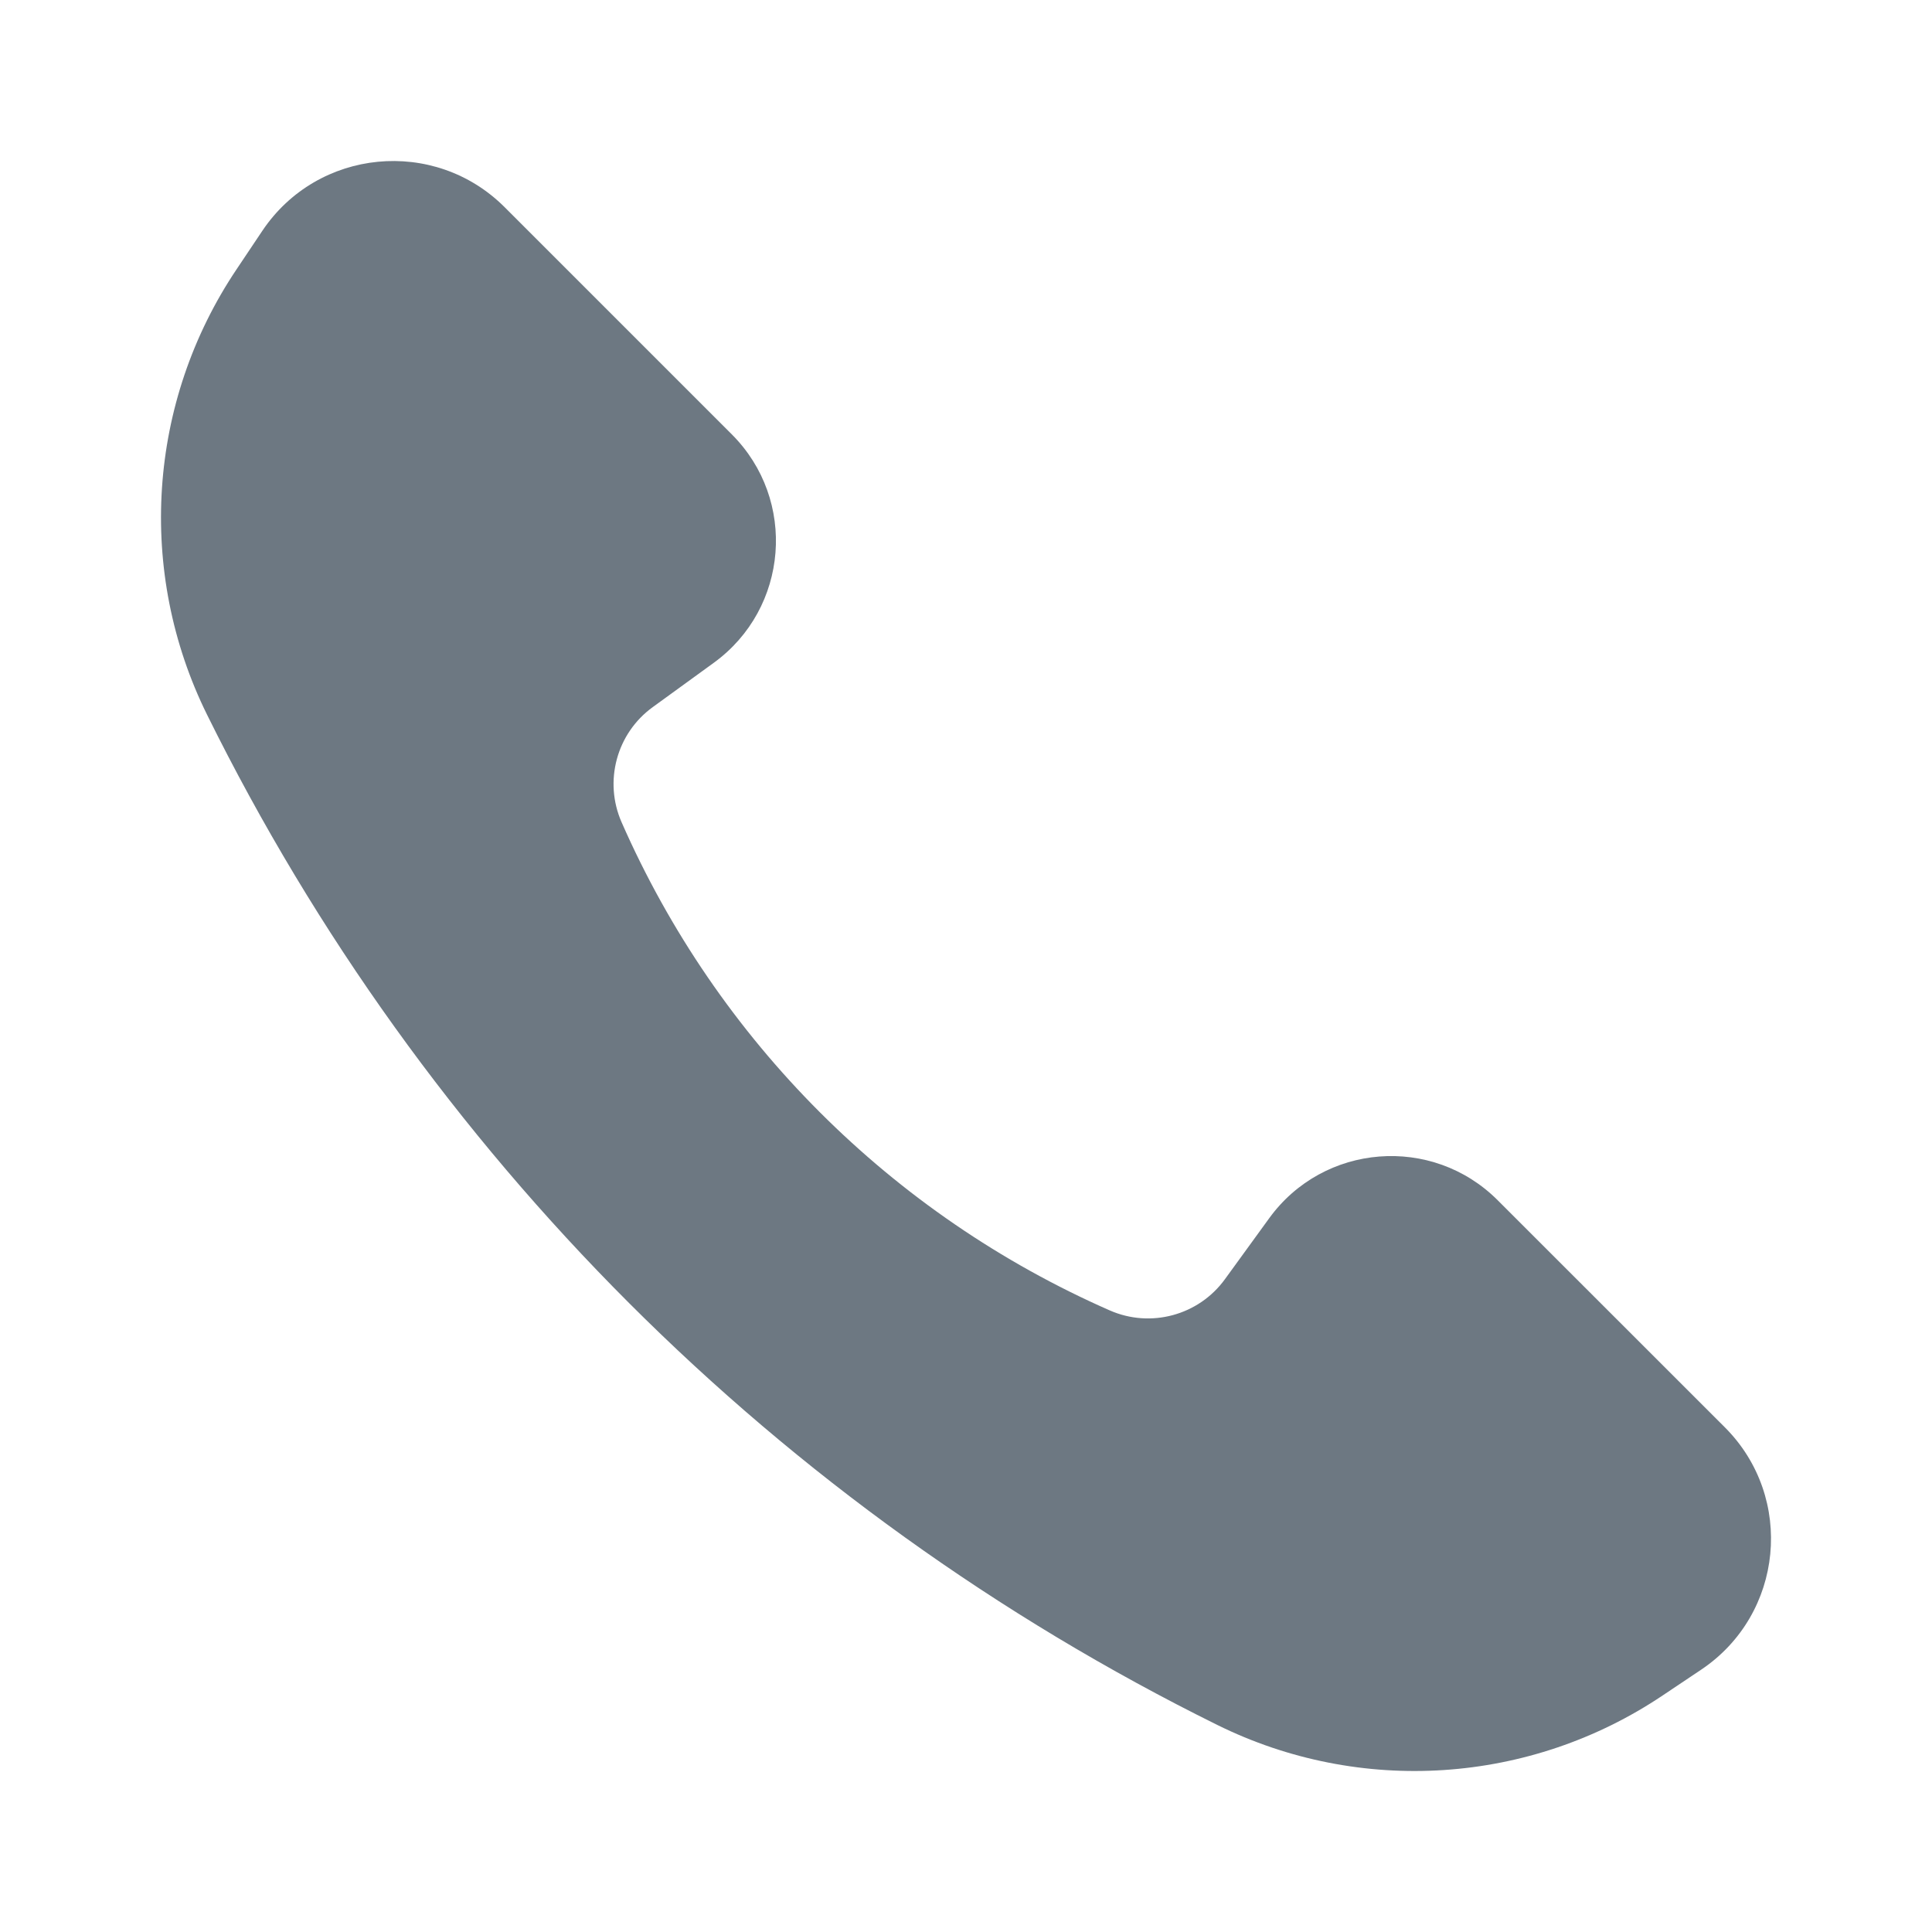
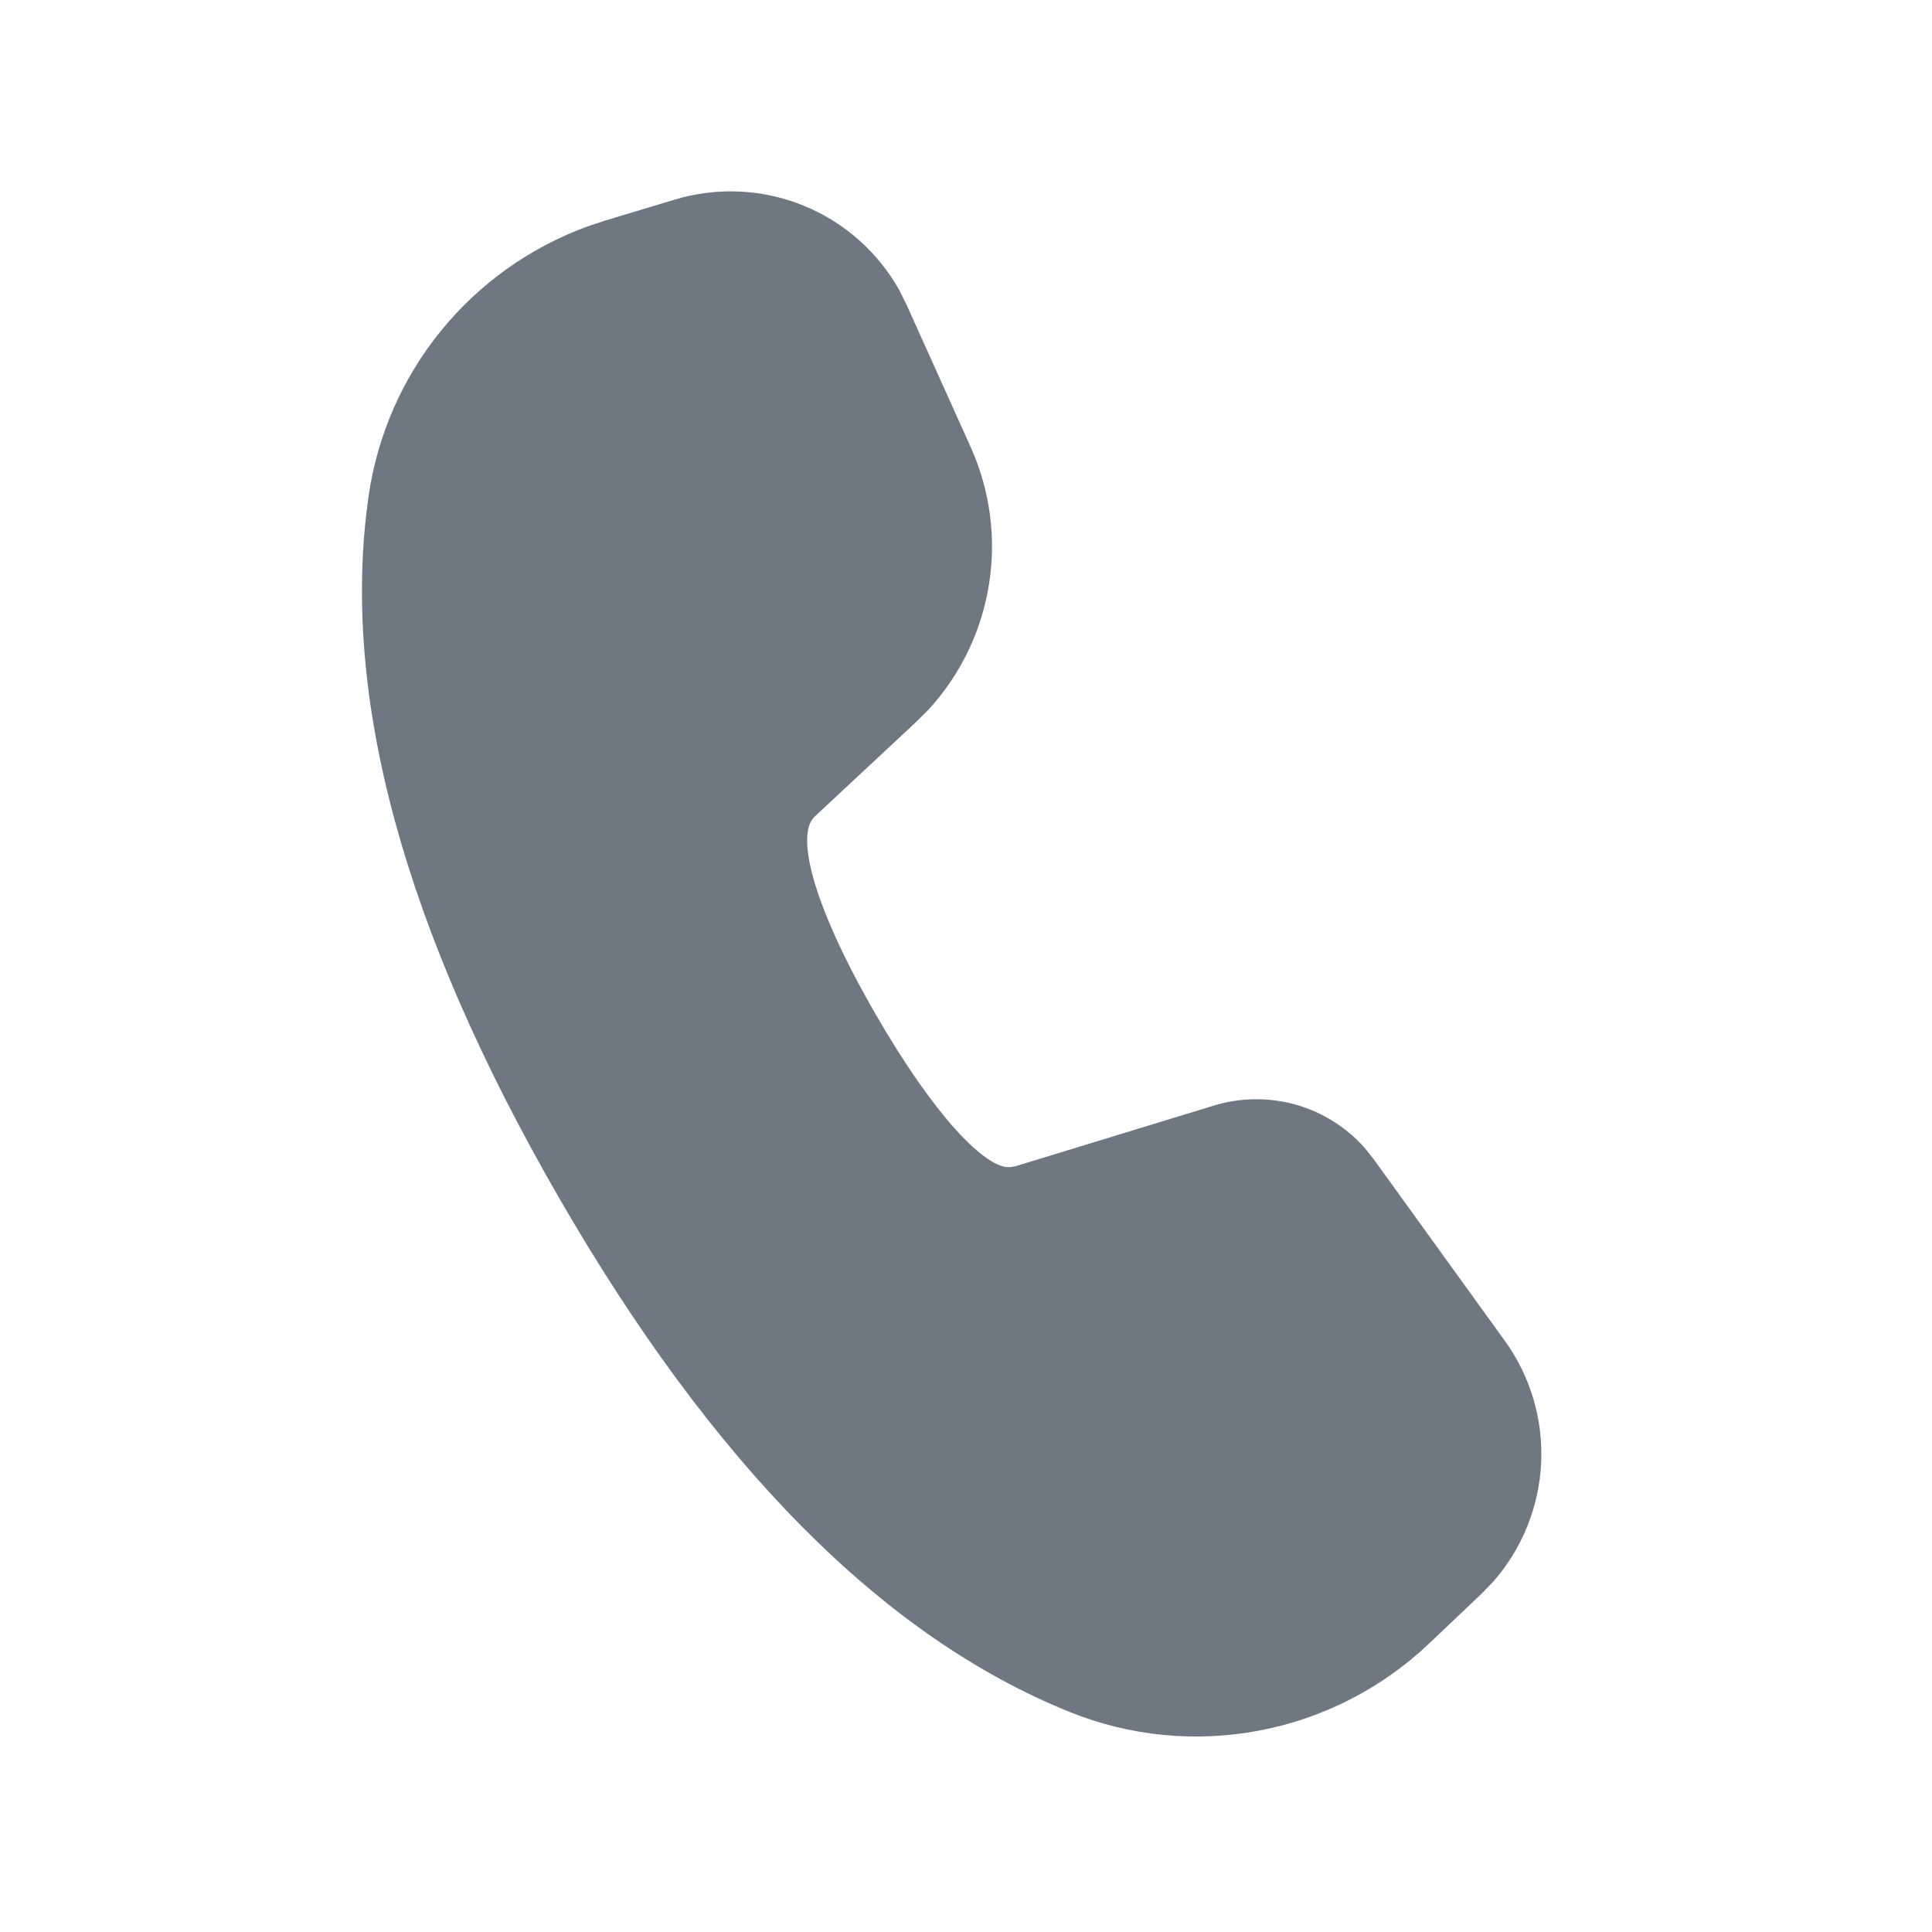
<svg xmlns="http://www.w3.org/2000/svg" width="24" height="24" viewBox="0 0 24 24" fill="none">
-   <path d="M3.259 2.867L2.939 3.345C1.834 4.991 1.694 7.103 2.573 8.88C5.265 14.326 9.674 18.735 15.12 21.427C16.897 22.306 19.009 22.166 20.655 21.061L21.133 20.741C22.157 20.054 22.299 18.603 21.426 17.73L18.605 14.91C17.791 14.095 16.442 14.202 15.766 15.134L15.217 15.89C14.891 16.34 14.294 16.502 13.785 16.278C11.076 15.088 8.912 12.924 7.722 10.215C7.498 9.706 7.659 9.109 8.11 8.783L8.866 8.234C9.798 7.558 9.905 6.209 9.09 5.395L6.269 2.574C5.397 1.702 3.946 1.843 3.259 2.867Z" fill="#6D7882" />
+   <path d="M8.384 2.479C8.909 2.321 9.473 2.347 9.981 2.554C10.489 2.76 10.911 3.135 11.177 3.614L11.265 3.793L12.06 5.558C12.3 6.094 12.379 6.689 12.284 7.269C12.19 7.849 11.928 8.388 11.53 8.82L11.37 8.978L10.118 10.146C9.893 10.36 10.062 11.186 10.878 12.6C11.612 13.872 12.21 14.466 12.504 14.498H12.556L12.619 14.486L15.079 13.734C15.41 13.633 15.762 13.629 16.095 13.722C16.428 13.816 16.727 14.004 16.956 14.263L17.065 14.401L18.694 16.657C19.013 17.099 19.172 17.637 19.144 18.182C19.117 18.726 18.905 19.245 18.544 19.654L18.397 19.805L17.747 20.422C17.163 20.975 16.432 21.348 15.642 21.498C14.851 21.648 14.035 21.568 13.289 21.267C10.967 20.331 8.857 18.193 6.941 14.874C5.021 11.546 4.223 8.646 4.579 6.162C4.687 5.411 4.996 4.703 5.474 4.114C5.952 3.525 6.58 3.076 7.292 2.815L7.524 2.738L8.384 2.479Z" fill="#6D7882" />
</svg>
